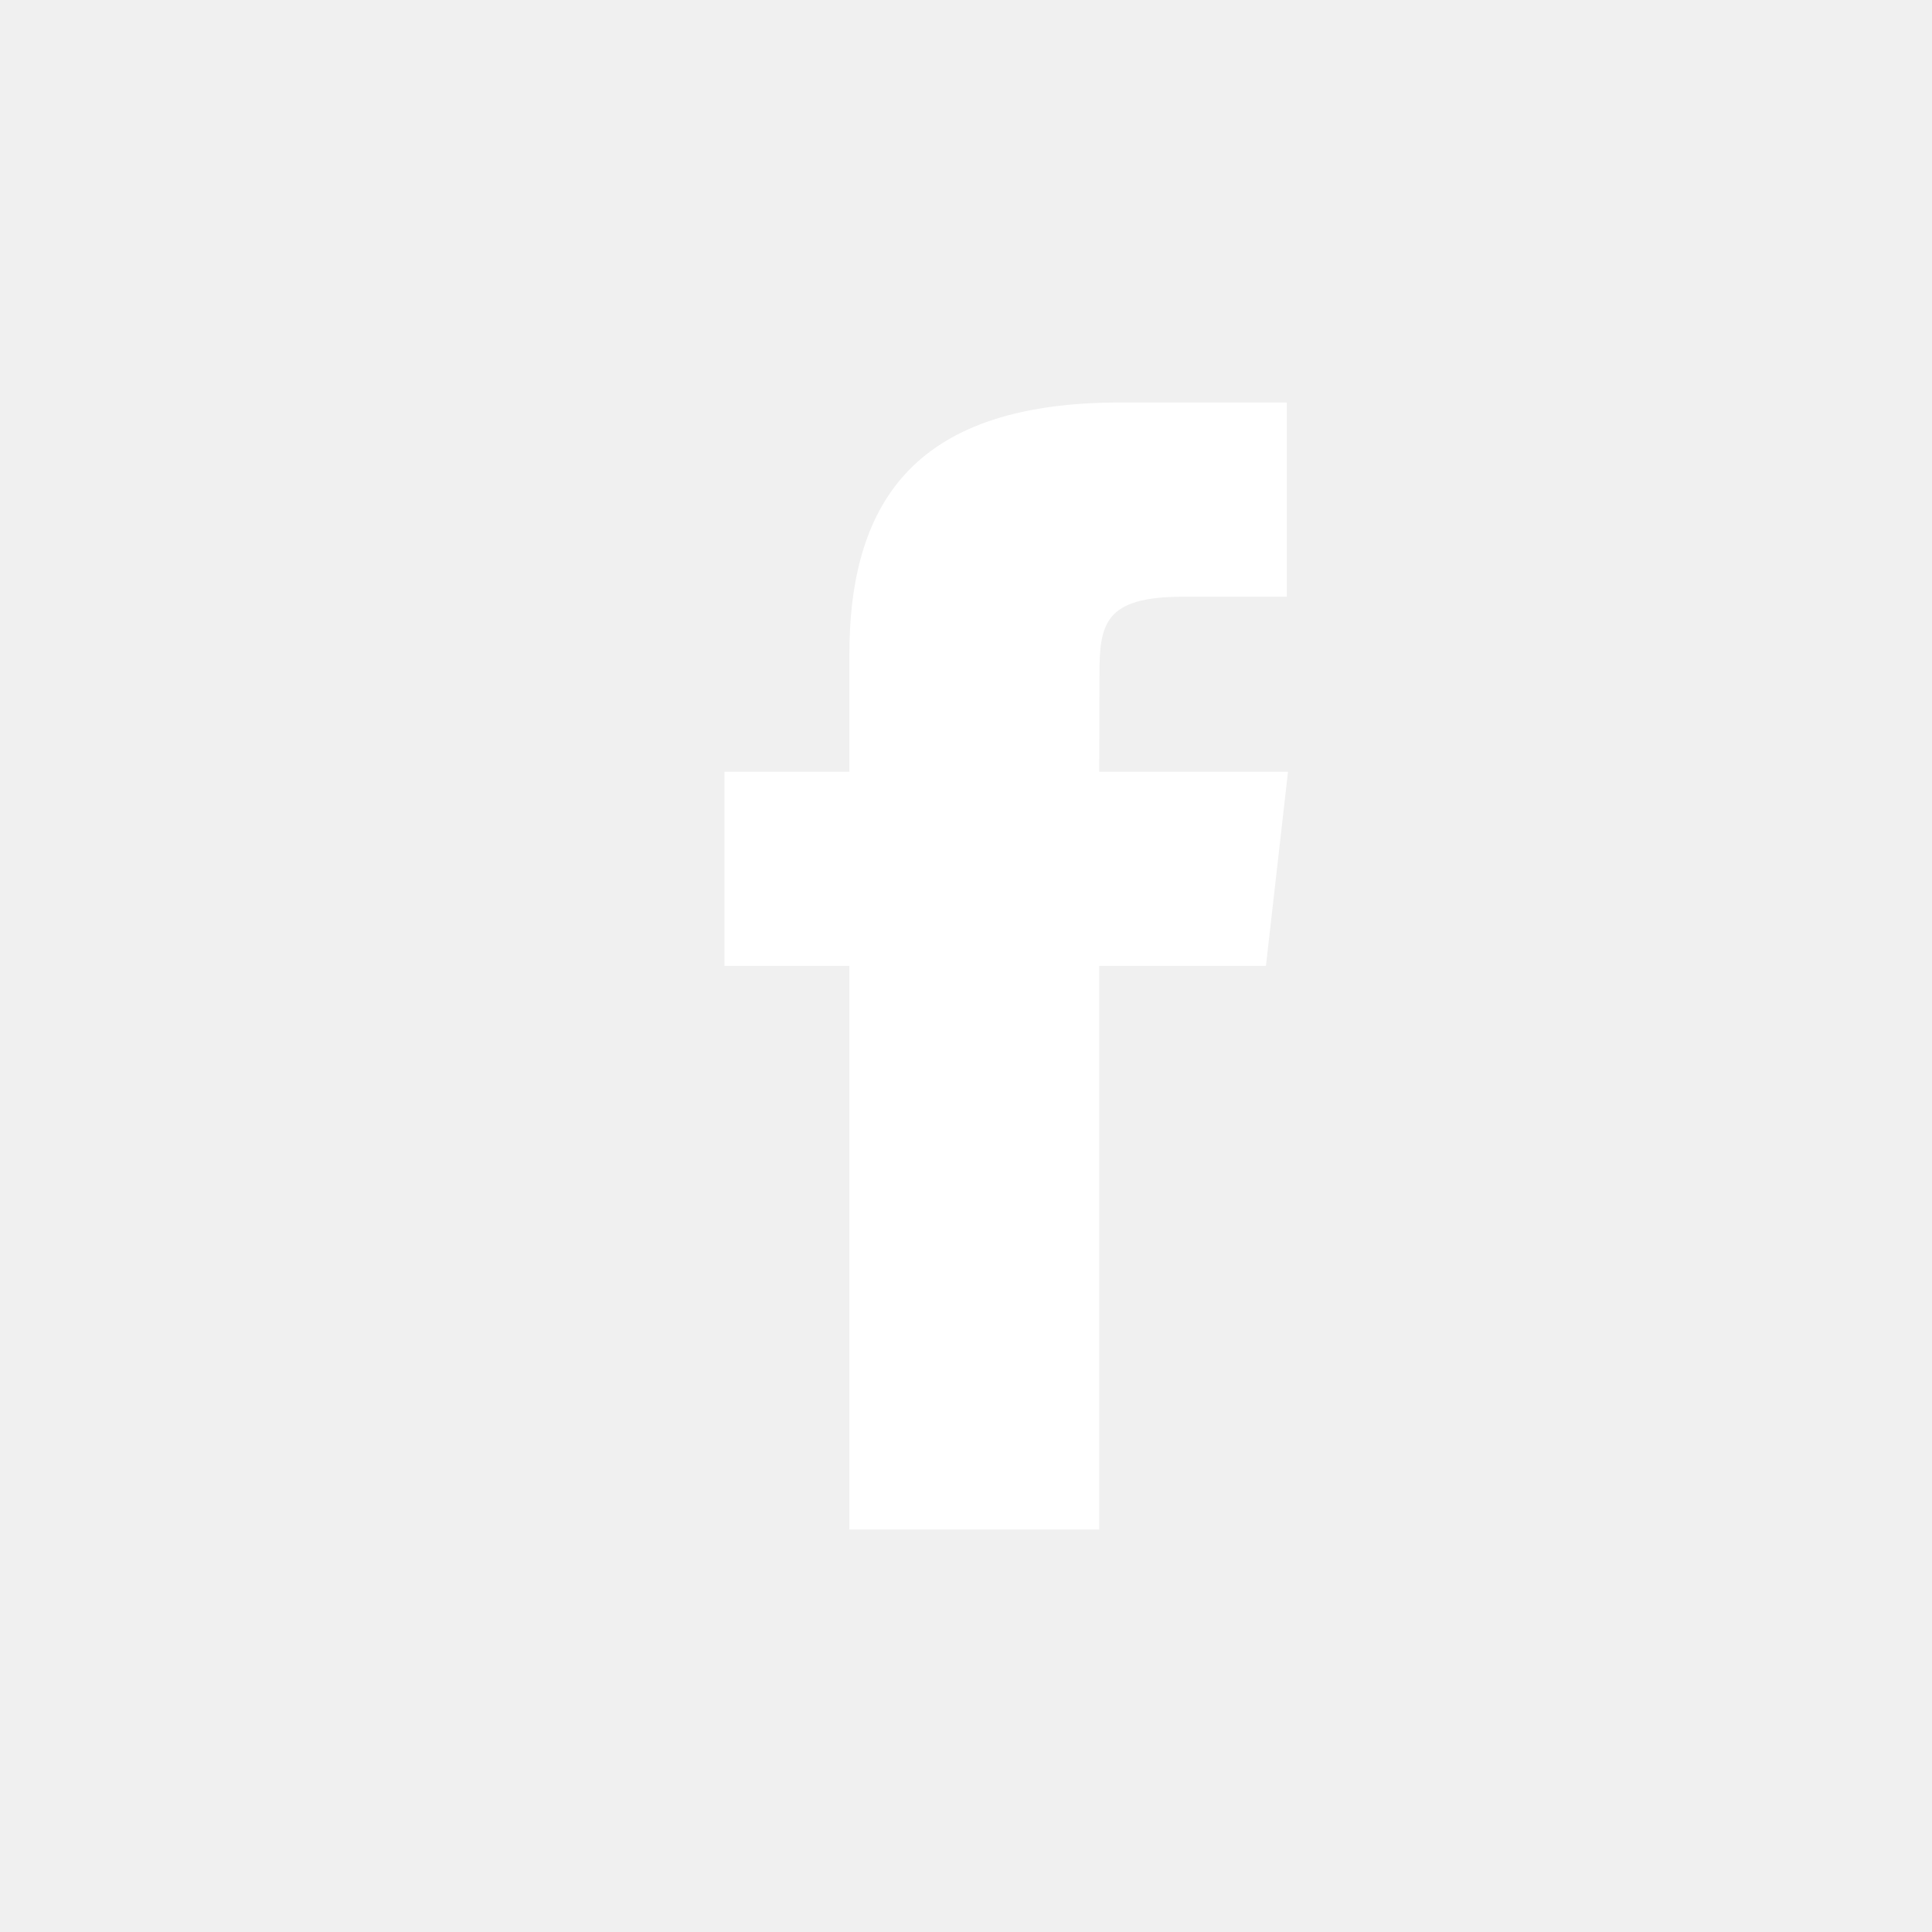
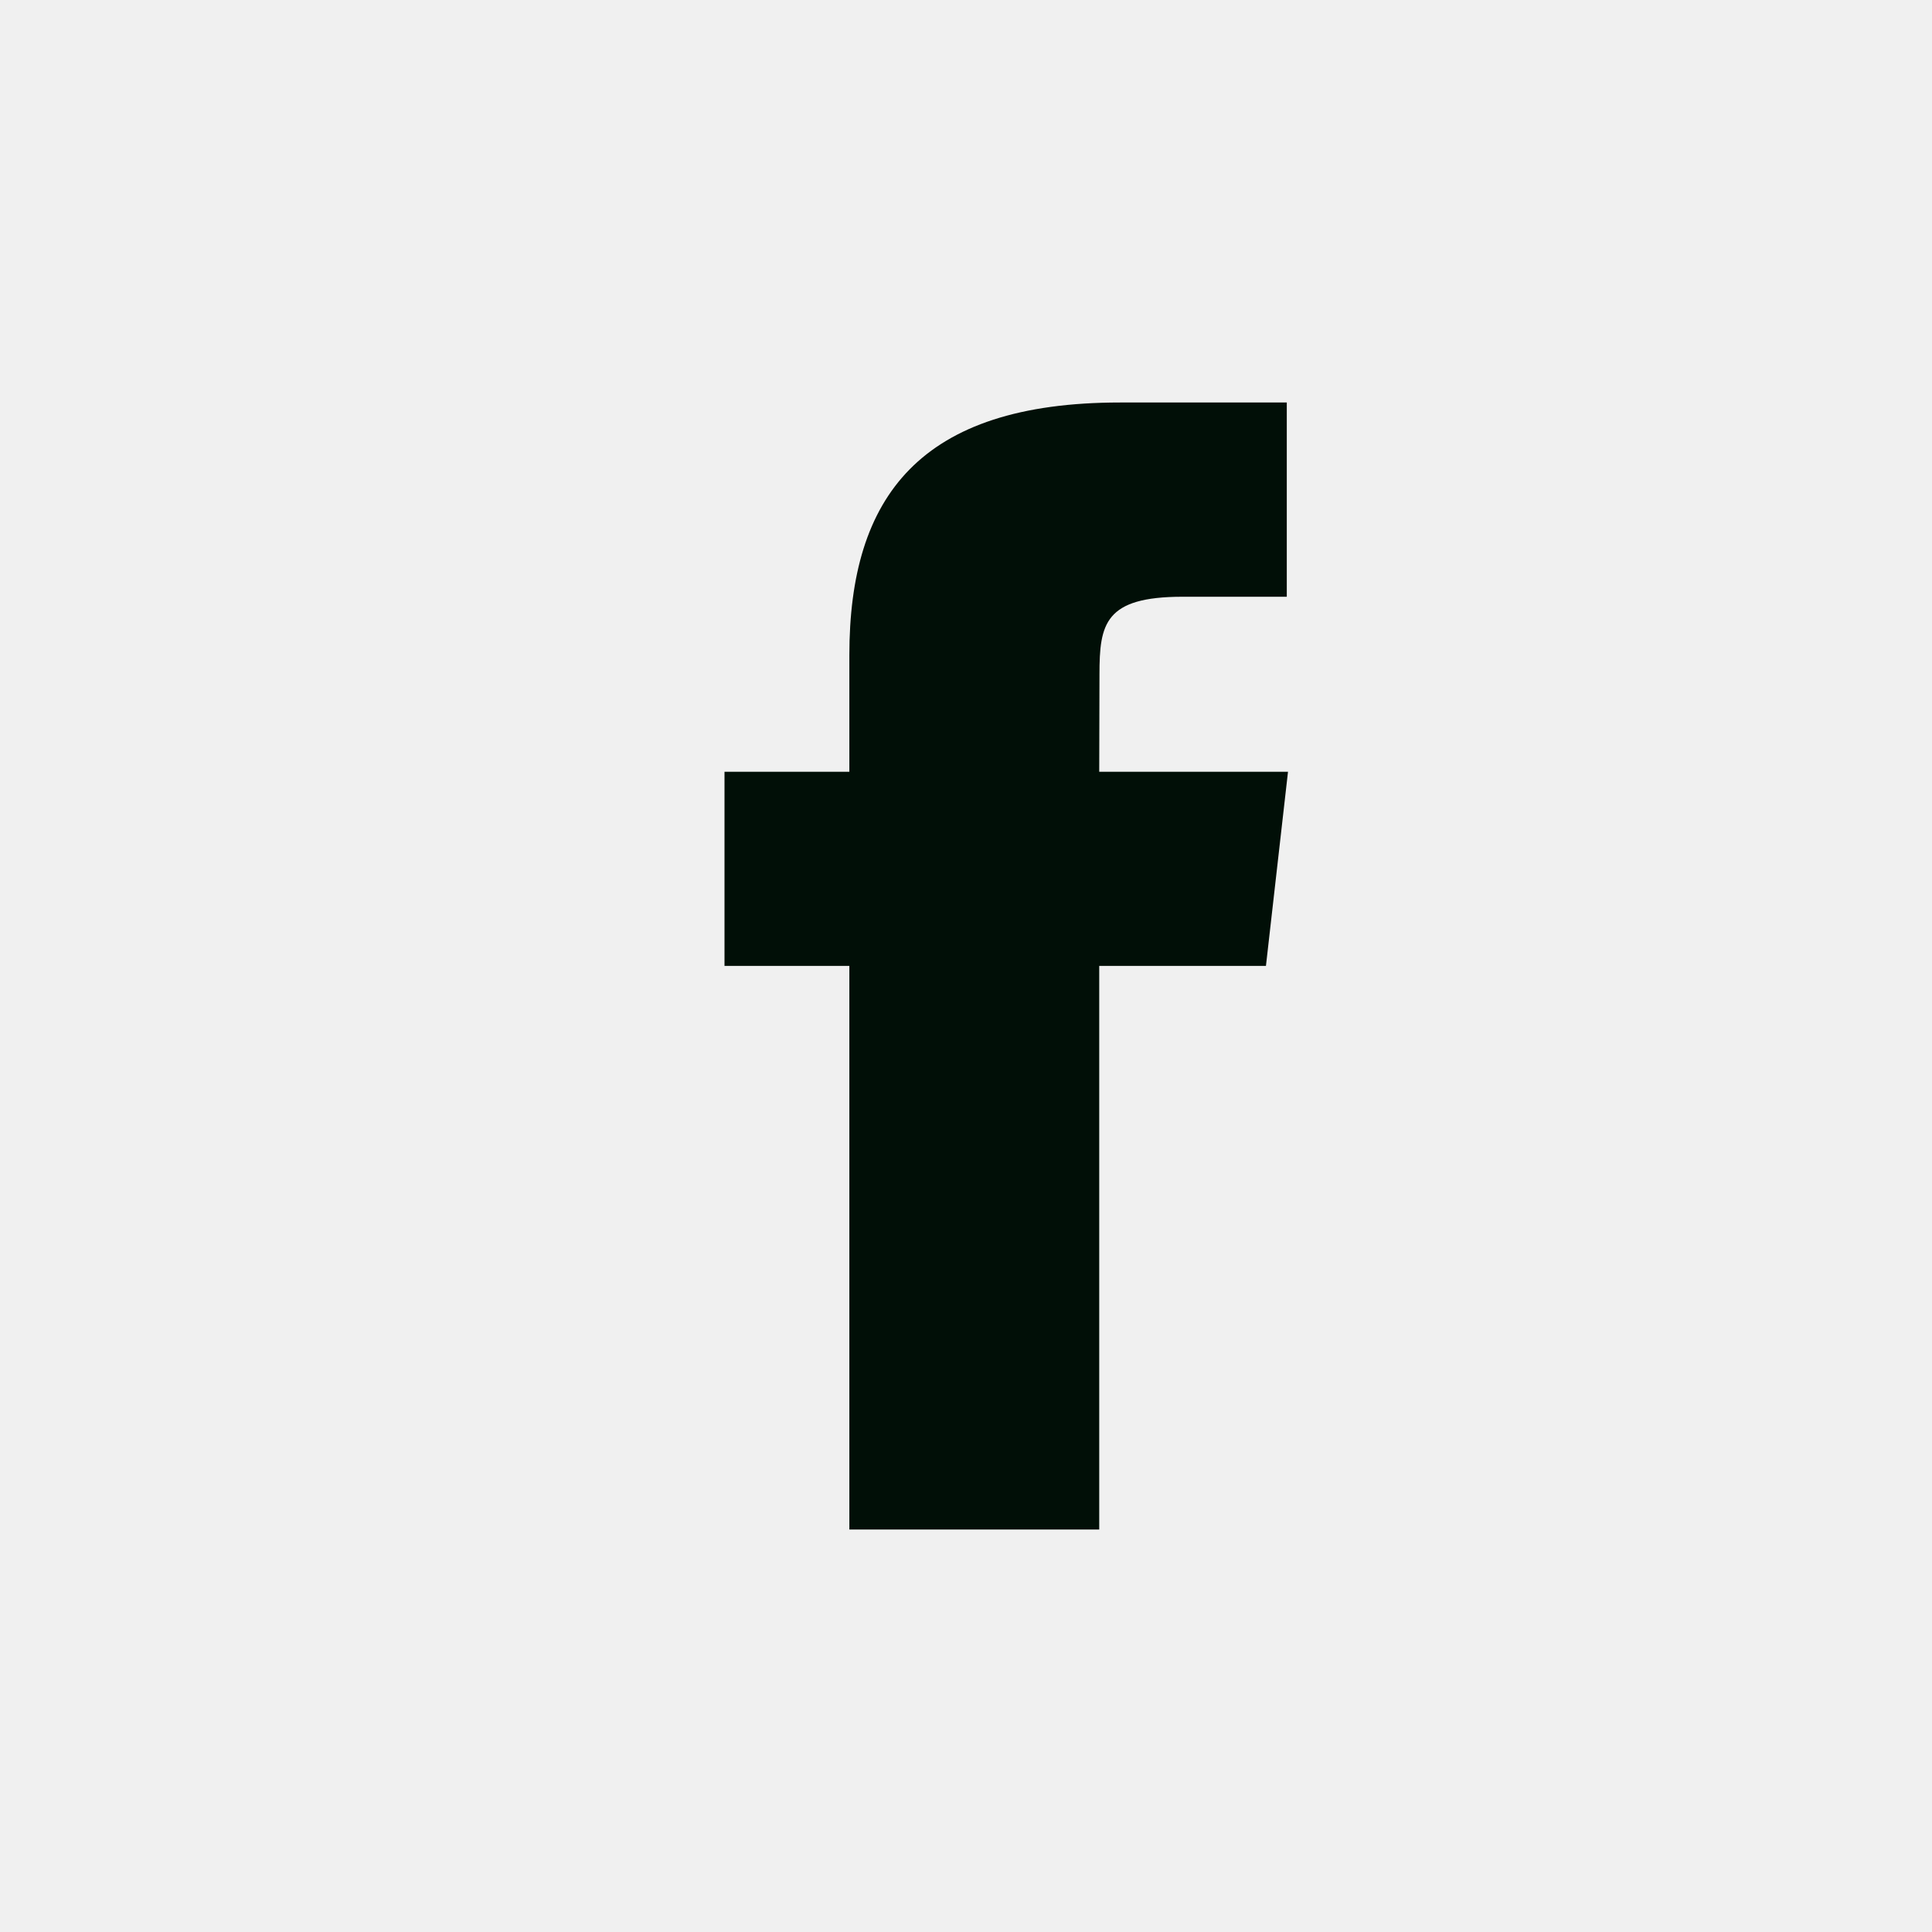
- <svg xmlns="http://www.w3.org/2000/svg" width="24" height="24" viewBox="0 0 24 24" fill="none">
-   <path d="M13.655 19V11.999H15.726L16 9.587H13.655L13.658 8.379C13.658 7.75 13.722 7.413 14.691 7.413H15.985V5H13.914C11.426 5 10.551 6.17 10.551 8.138V9.587H9V11.999H10.551V19H13.655Z" fill="white" />
+ <svg xmlns="http://www.w3.org/2000/svg" width="24" height="24" viewBox="0 0 24 24" fill="#010F07">
+   <path d="M13.655 19V11.999H15.726L16 9.587H13.655L13.658 8.379C13.658 7.75 13.722 7.413 14.691 7.413H15.985V5H13.914C11.426 5 10.551 6.17 10.551 8.138V9.587H9V11.999H10.551V19H13.655Z" />
</svg>
